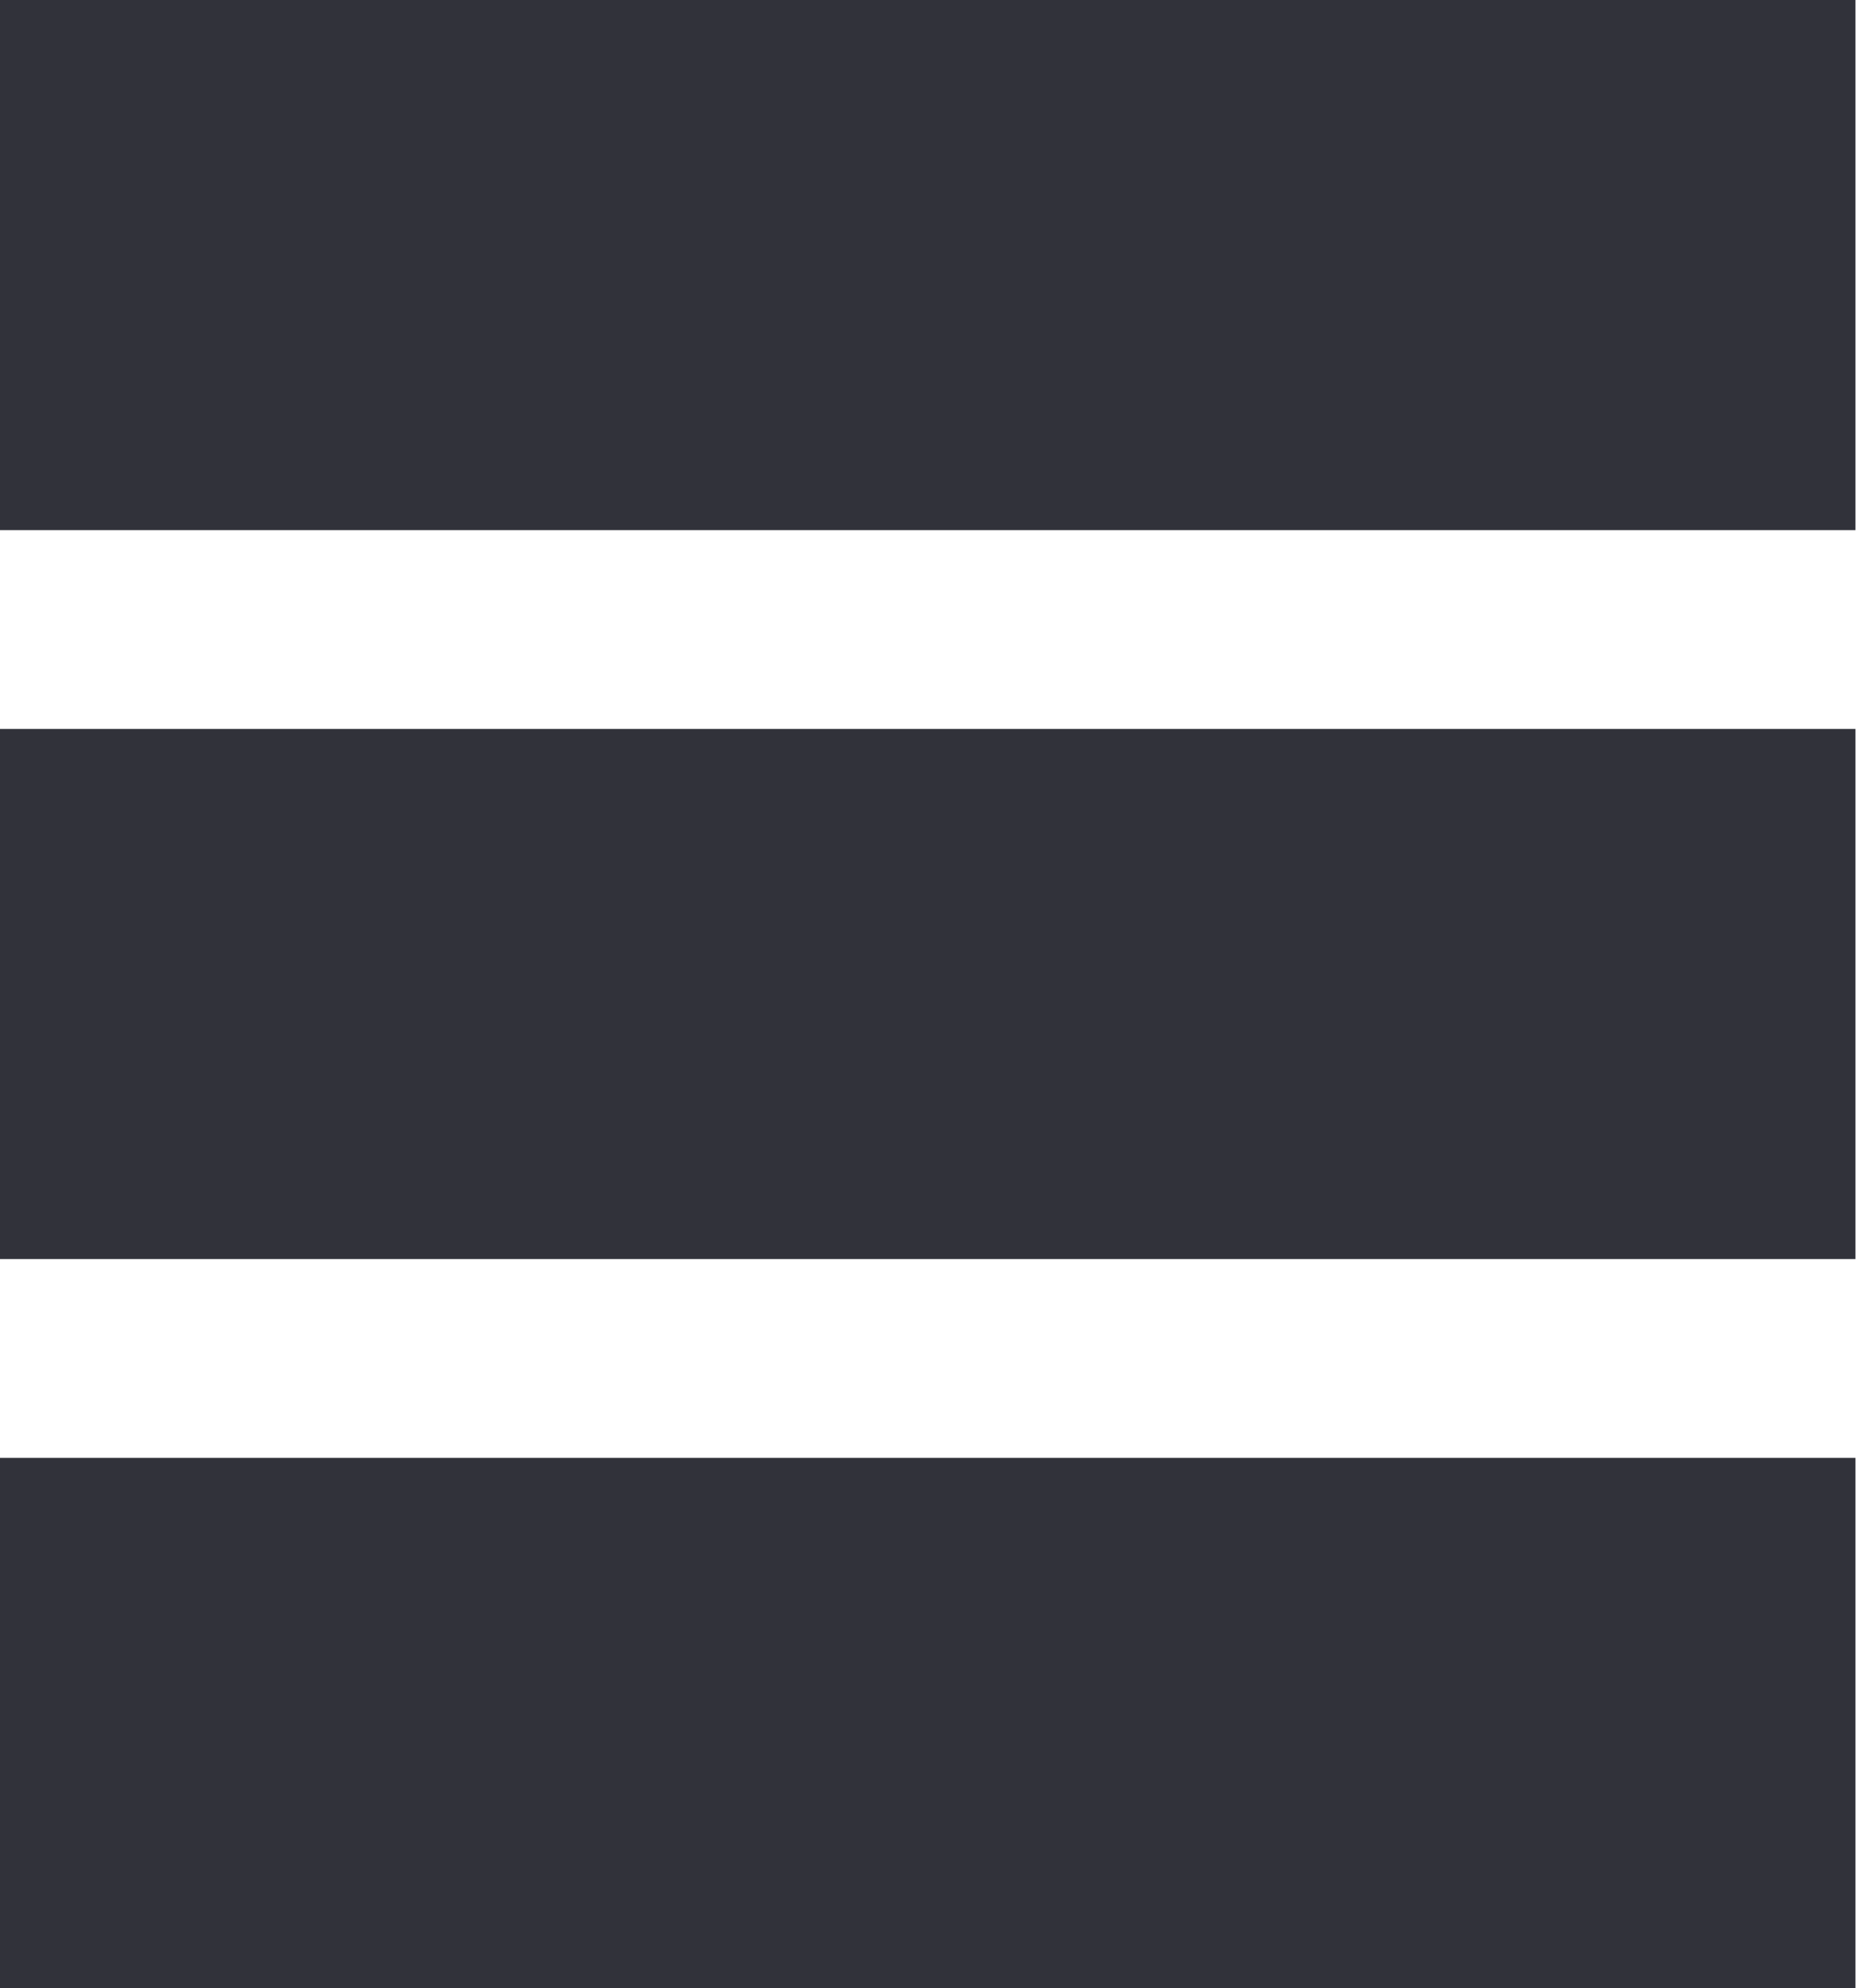
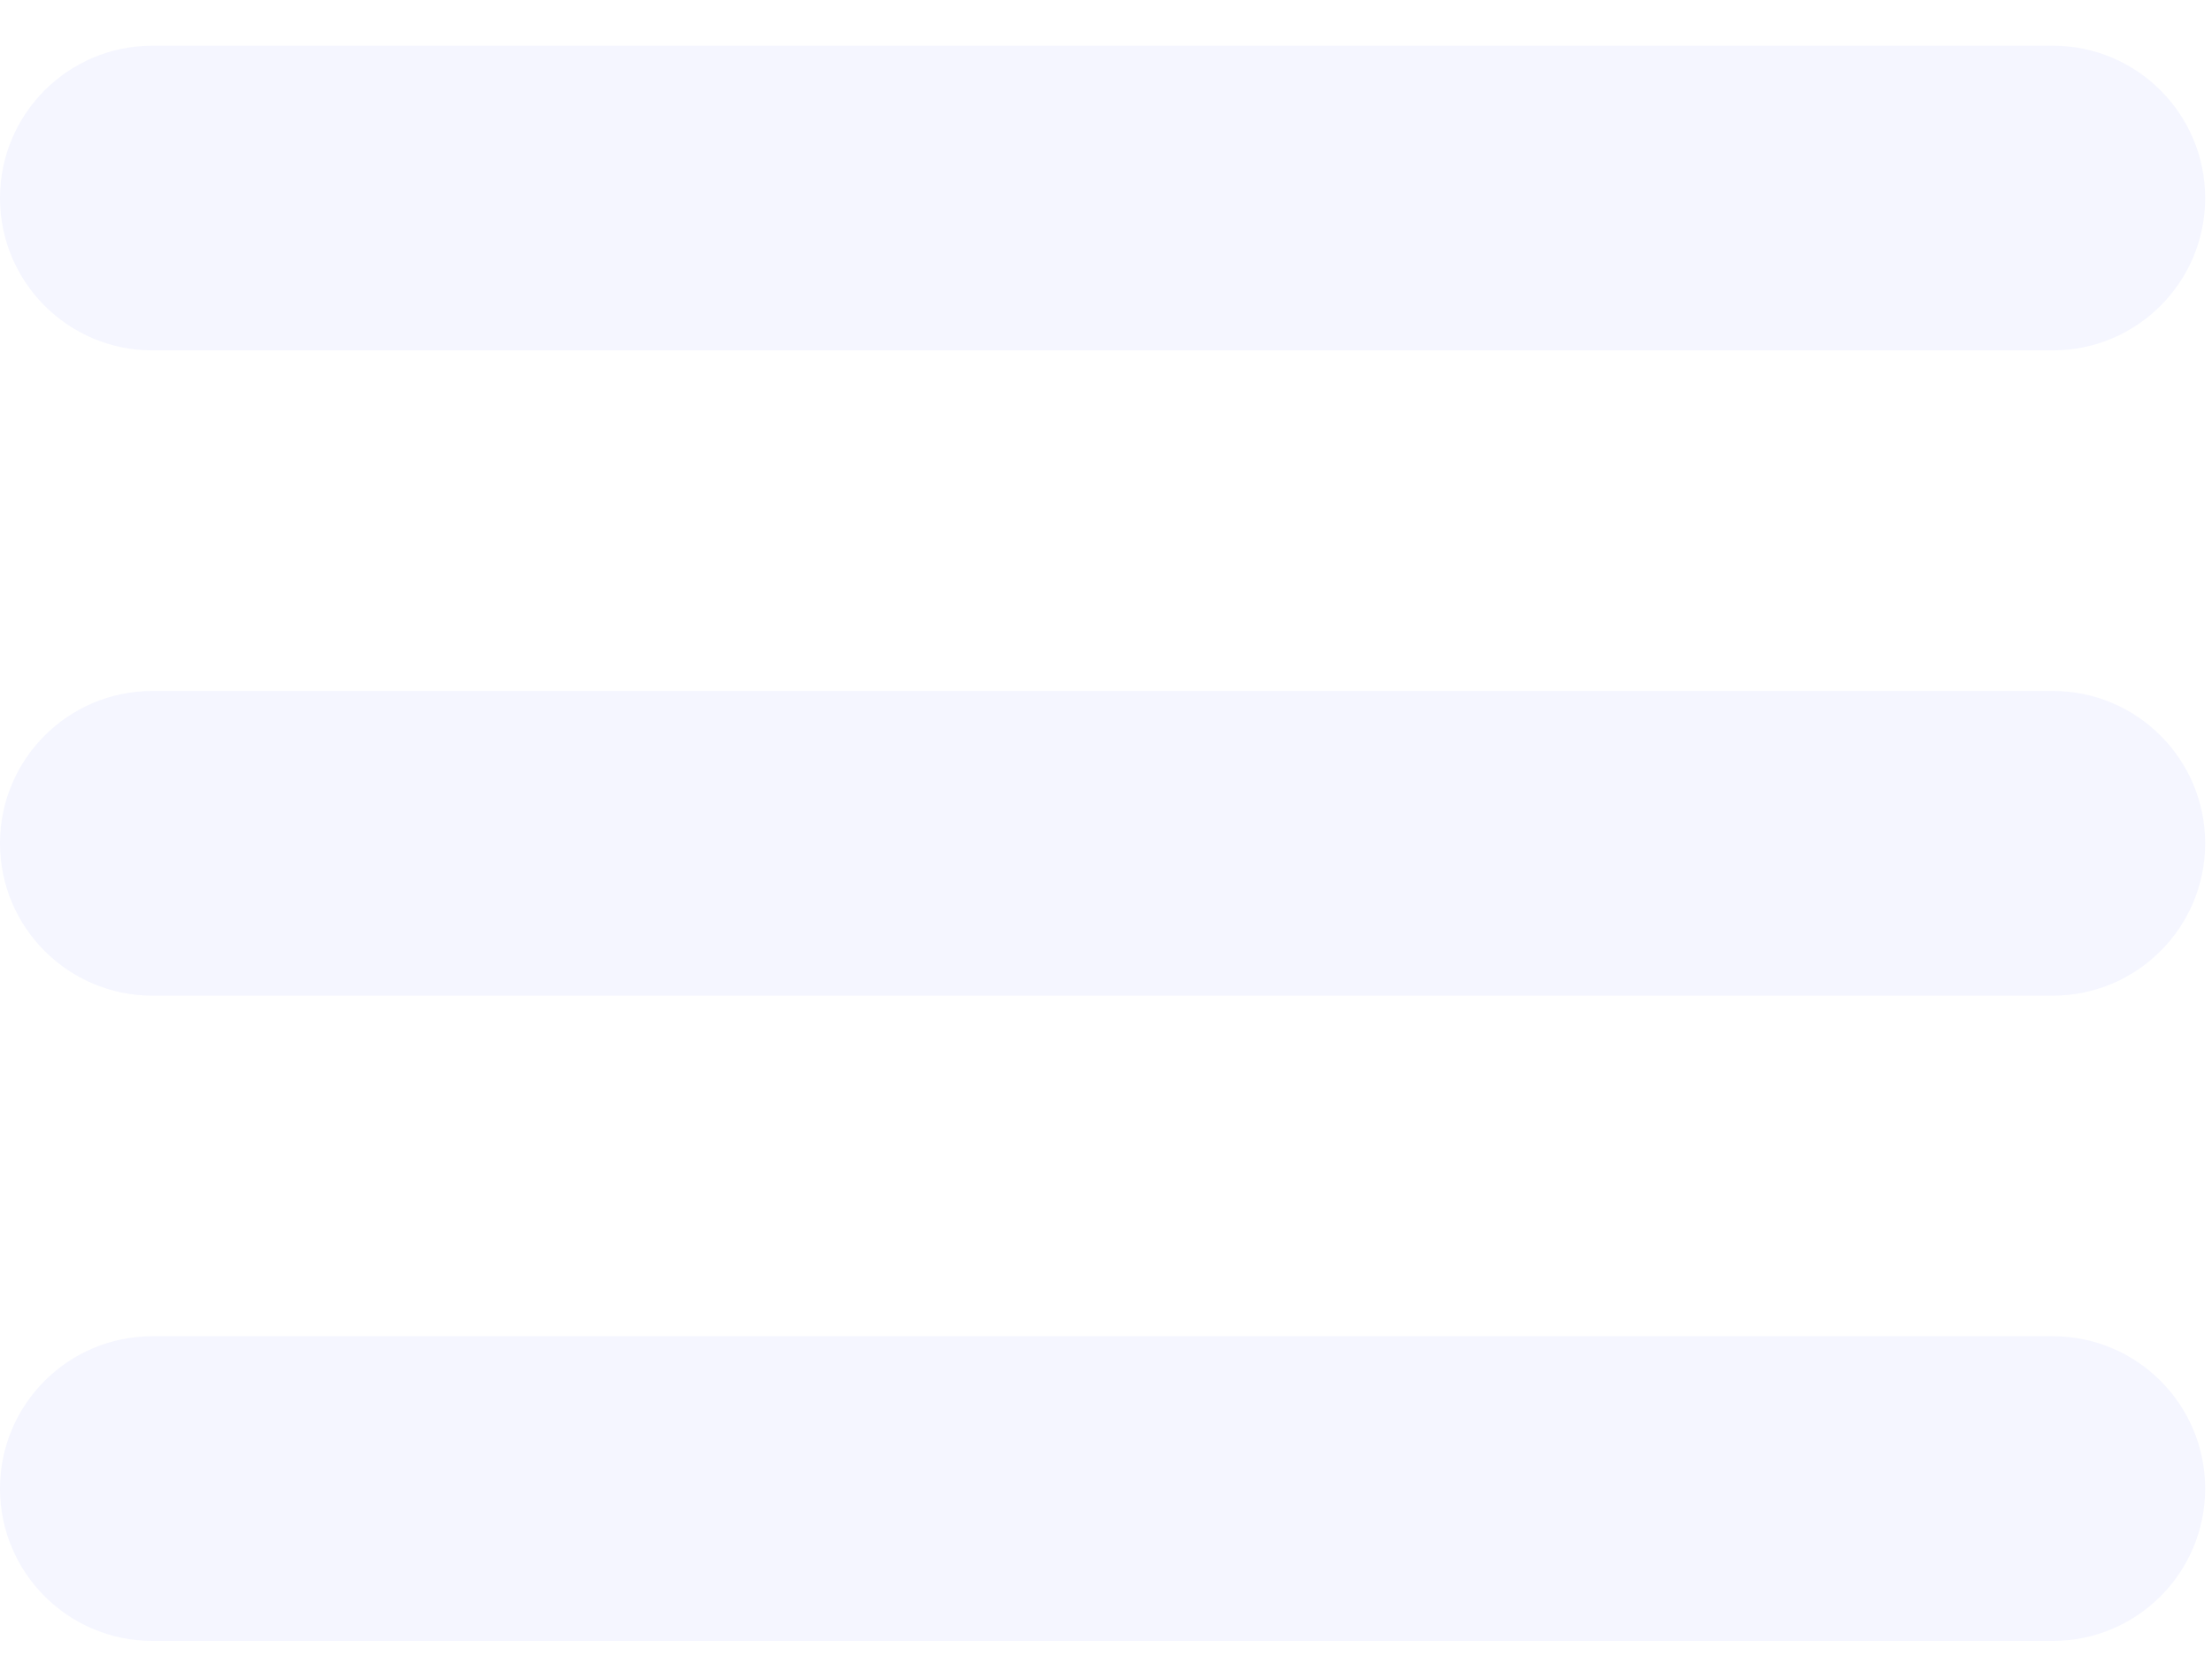
- <svg xmlns="http://www.w3.org/2000/svg" width="28" height="30" viewBox="0 0 28 30" fill="none">
-   <rect x="28" width="8" height="28" transform="rotate(90 28 0)" fill="#31323A" />
-   <rect x="28" y="11" width="8" height="28" transform="rotate(90 28 11)" fill="#31323A" />
-   <rect x="28" y="22" width="8" height="28" transform="rotate(90 28 22)" fill="#31323A" />
+ <svg xmlns="http://www.w3.org/2000/svg" width="45" height="34" viewBox="0 0 45 34" fill="none">
+   <path d="M0 17.16C0 15.448 1.388 14.06 3.1 14.06H41.761C43.473 14.06 44.861 15.448 44.861 17.16V17.16C44.861 18.872 43.473 20.26 41.761 20.26H3.1C1.388 20.26 0 18.872 0 17.16V17.16Z" fill="#F5F6FF" />
+   <path d="M0 30.29C0 28.578 1.388 27.19 3.1 27.19H41.761C43.473 27.19 44.861 28.578 44.861 30.29V30.29C44.861 32.002 43.473 33.39 41.761 33.39H3.1C1.388 33.39 0 32.002 0 30.29V30.29Z" fill="#F5F6FF" />
+   <path d="M0 4.03C0 2.318 1.388 0.93 3.1 0.93H41.761C43.473 0.93 44.861 2.318 44.861 4.03V4.03C44.861 5.742 43.473 7.13 41.761 7.13H3.1C1.388 7.13 0 5.742 0 4.03V4.03Z" fill="#F5F6FF" />
</svg>
